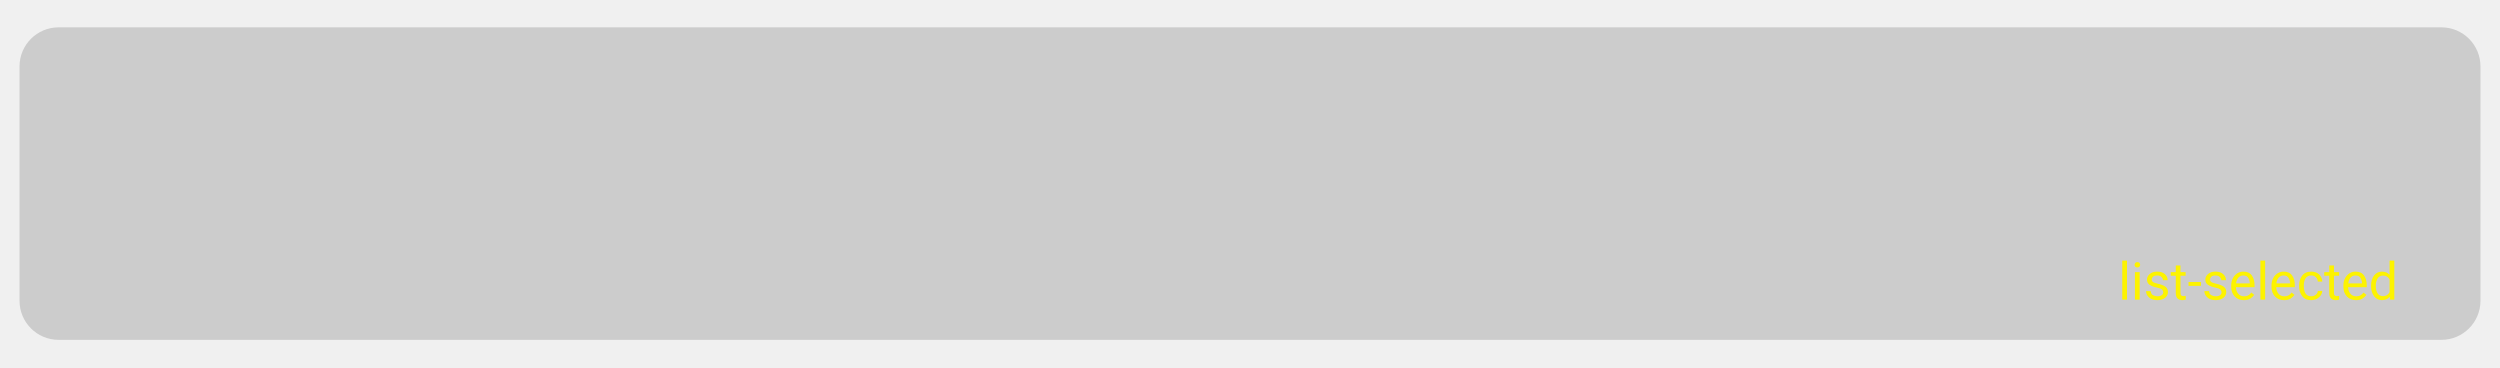
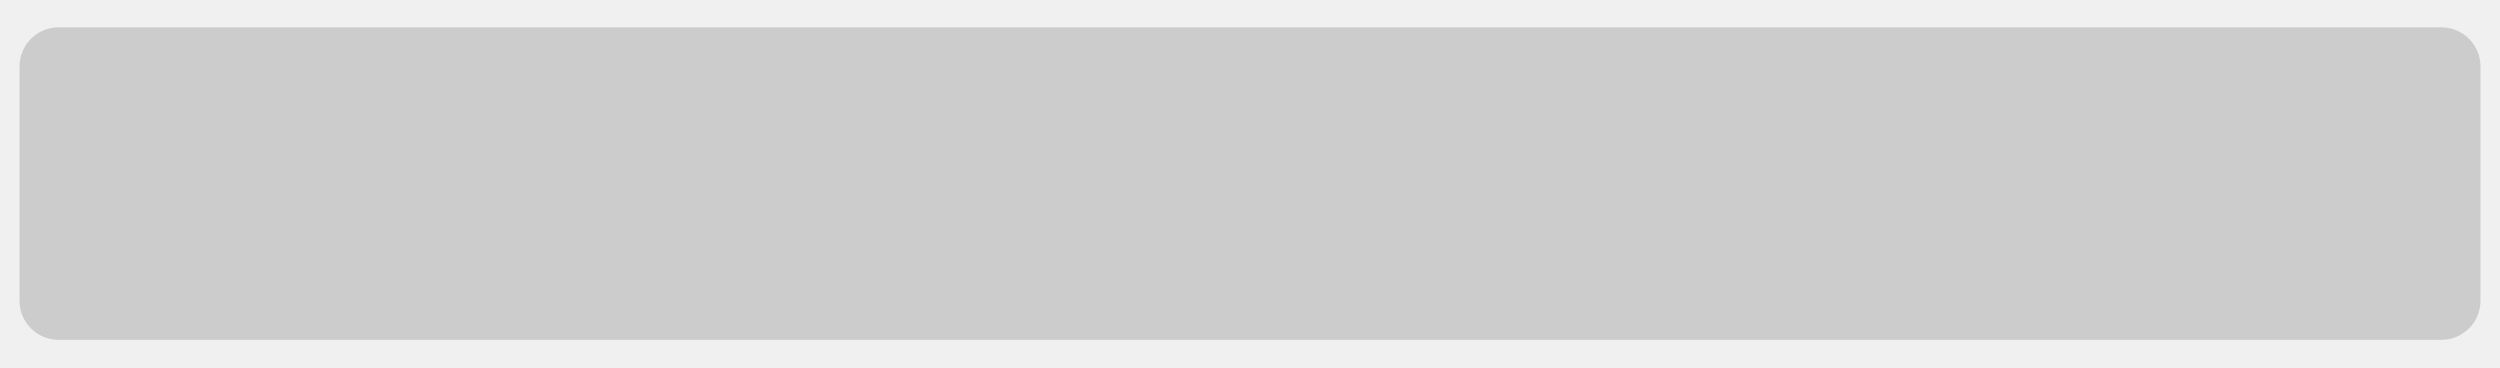
<svg xmlns="http://www.w3.org/2000/svg" height="94" viewBox="0 -960 15360 2256" width="640" fill="#ffffff" version="1.1" id="svg1">
  <defs id="defs1" />
  <rect style="opacity:1;fill:#cccccc;fill-opacity:1;stroke-width:93.564;stroke-linecap:round;stroke-linejoin:round;paint-order:stroke markers fill" id="rect1" width="15120" height="1920" x="120" y="-792" rx="240" />
-   <text xml:space="preserve" style="font-size:319.999px;line-height:1;font-family:Roboto;-inkscape-font-specification:Roboto;text-align:end;text-decoration-color:#000000;letter-spacing:0px;word-spacing:0px;text-anchor:end;fill:#fdf300;stroke-width:362.834;stroke-linecap:square;paint-order:fill markers stroke" x="14971.572" y="881.008" id="text1">
-     <tspan id="tspan1" style="stroke-width:362.835" x="14971.572" y="881.008">list-selected</tspan>
-   </text>
</svg>
